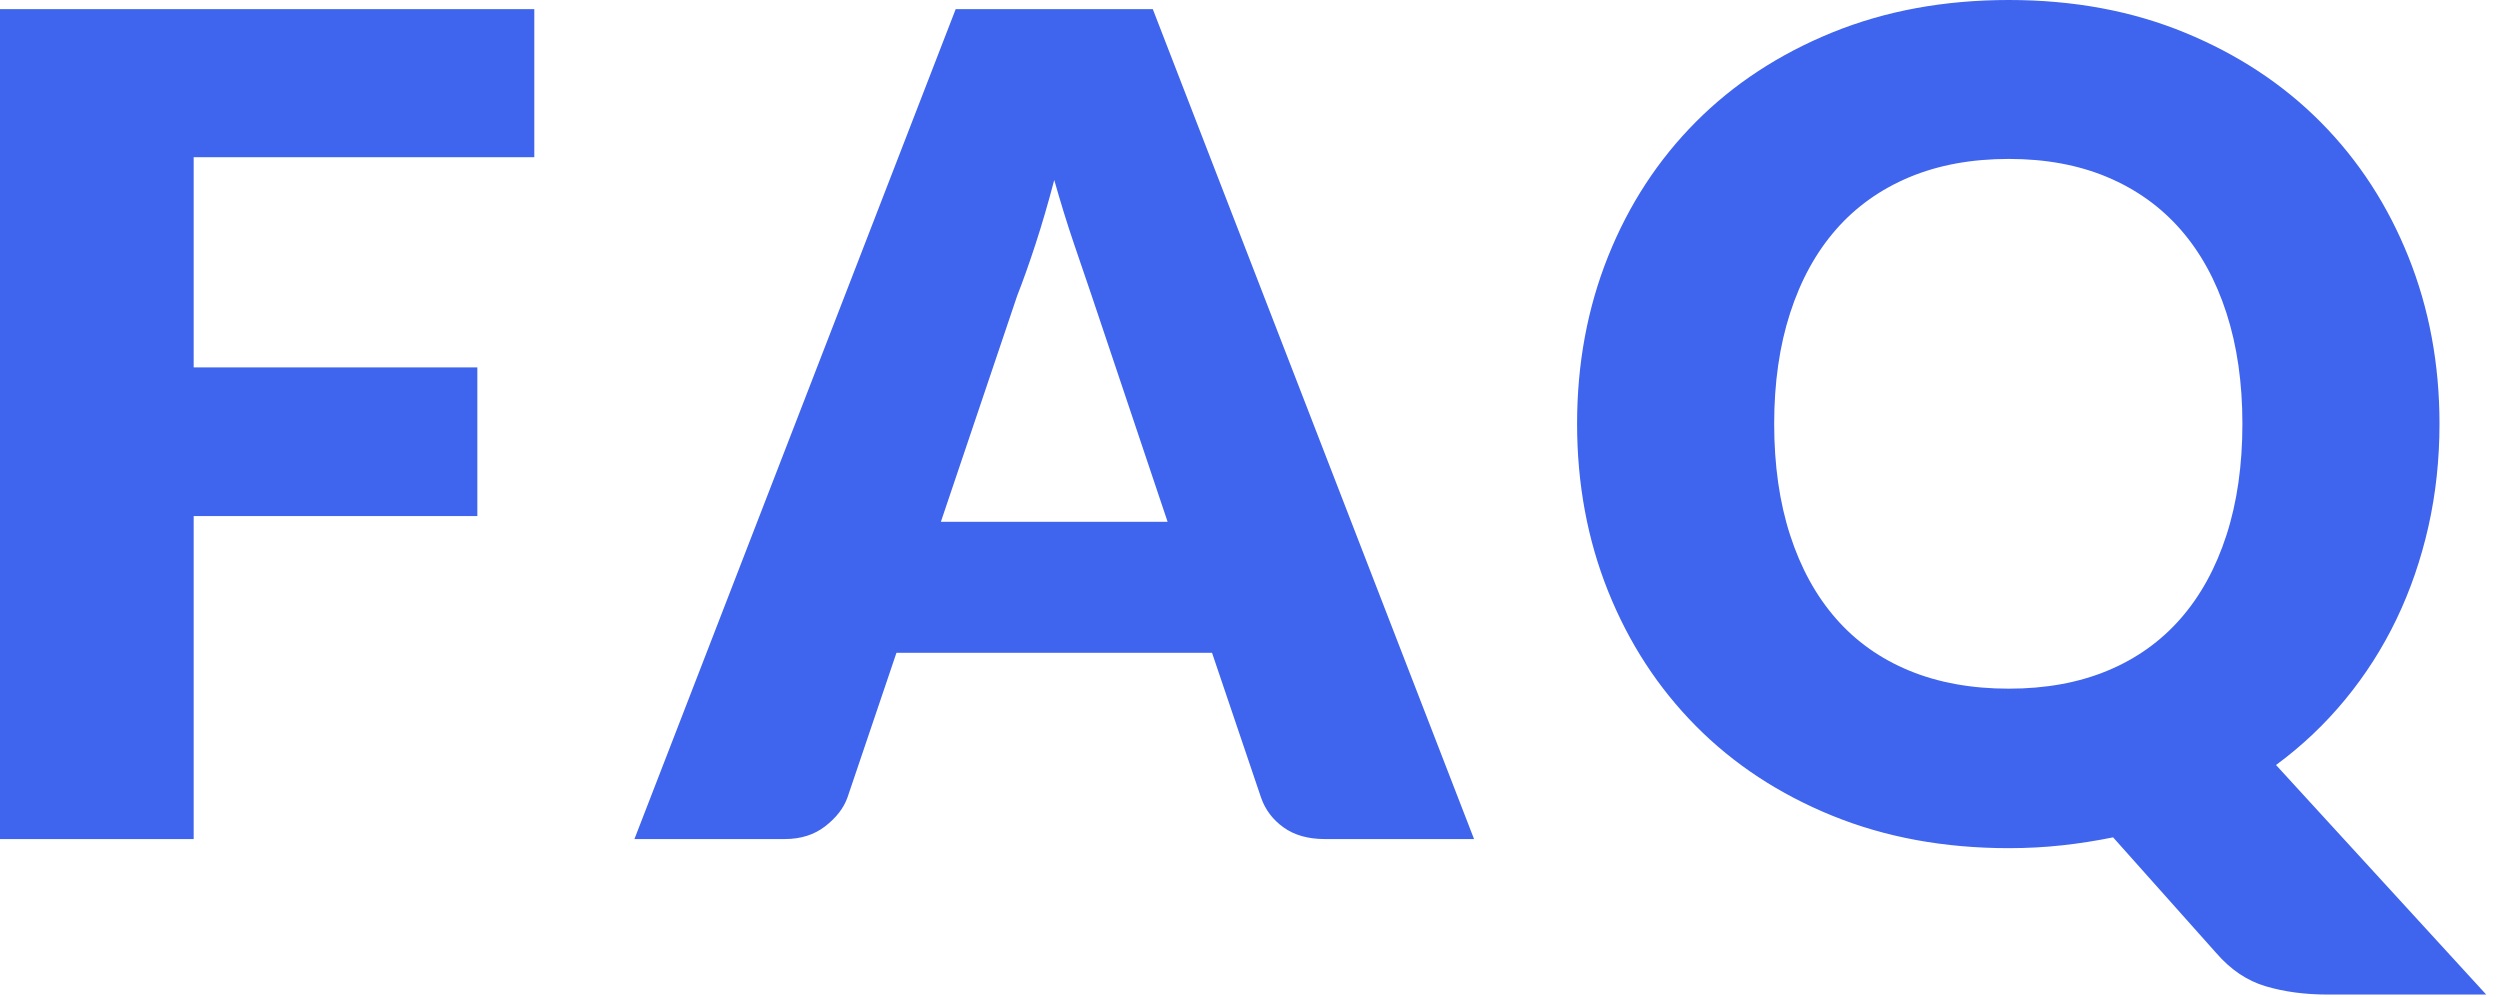
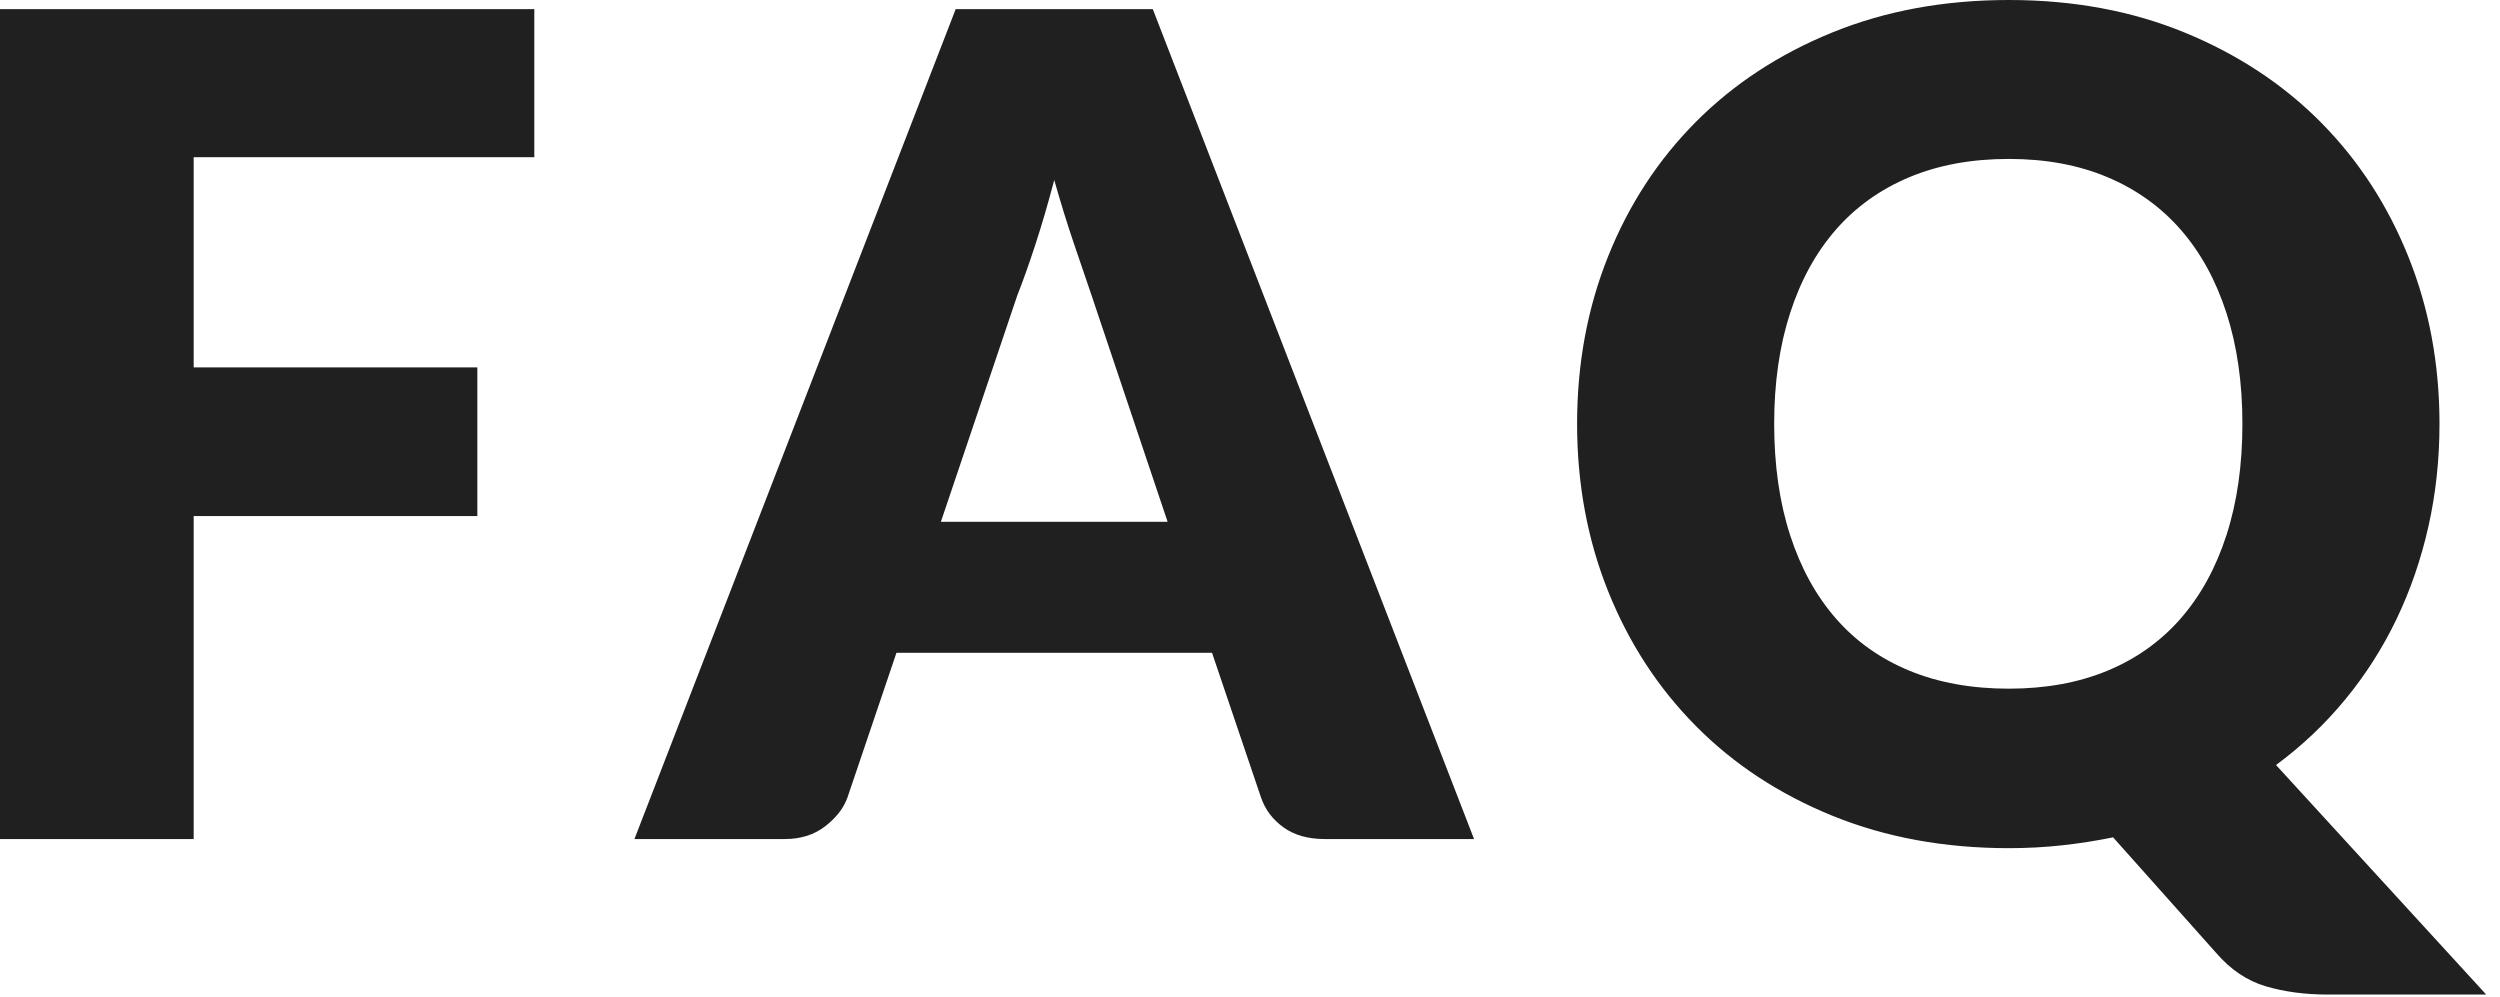
<svg xmlns="http://www.w3.org/2000/svg" width="158px" height="63px" viewBox="0 0 158 63" version="1.1">
  <defs />
  <g id="querycon-questions-section" stroke="none" stroke-width="1" fill="none" fill-rule="evenodd" transform="translate(-384, -9364)">
-     <g id="Group-41" transform="translate(305, 8966)" fill="#3F64ED">
+     <g id="Group-41" transform="translate(305, 8966)" fill="#202020">
      <g id="Group-36" transform="translate(0, 276)">
        <g id="view-github-project">
          <path d="M112.768,122.576 L112.768,131.936 L91.24,131.936 L91.24,145.22 L109.168,145.22 L109.168,154.616 L91.24,154.616 L91.24,175.028 L79,175.028 L79,122.576 L112.768,122.576 Z M172.16,175.028 L162.728,175.028 C161.672,175.028 160.802,174.782 160.118,174.29 C159.434,173.798 158.96,173.168 158.696,172.4 L155.6,163.256 L135.656,163.256 L132.56,172.4 C132.32,173.072 131.852,173.678 131.156,174.218 C130.46,174.758 129.608,175.028 128.6,175.028 L119.096,175.028 L139.4,122.576 L151.856,122.576 L172.16,175.028 Z M138.464,154.976 L152.792,154.976 L147.968,140.612 C147.656,139.7 147.29,138.626 146.87,137.39 C146.45,136.154 146.036,134.816 145.628,133.376 C145.244,134.84 144.848,136.196 144.44,137.444 C144.032,138.692 143.648,139.772 143.288,140.684 L138.464,154.976 Z M233.176,148.784 C233.176,151.04 232.942,153.206 232.474,155.282 C232.006,157.358 231.334,159.308 230.458,161.132 C229.582,162.956 228.502,164.648 227.218,166.208 C225.934,167.768 224.476,169.148 222.844,170.348 L236.128,184.856 L226.12,184.856 C224.68,184.856 223.372,184.682 222.196,184.334 C221.02,183.986 219.976,183.284 219.064,182.228 L212.548,174.92 C211.492,175.136 210.418,175.304 209.326,175.424 C208.234,175.544 207.112,175.604 205.96,175.604 C201.88,175.604 198.16,174.92 194.8,173.552 C191.44,172.184 188.566,170.294 186.178,167.882 C183.79,165.47 181.942,162.632 180.634,159.368 C179.326,156.104 178.672,152.576 178.672,148.784 C178.672,144.992 179.326,141.464 180.634,138.2 C181.942,134.936 183.79,132.104 186.178,129.704 C188.566,127.304 191.44,125.42 194.8,124.052 C198.16,122.684 201.88,122 205.96,122 C210.04,122 213.754,122.69 217.102,124.07 C220.45,125.45 223.312,127.34 225.688,129.74 C228.064,132.14 229.906,134.972 231.214,138.236 C232.522,141.5 233.176,145.016 233.176,148.784 Z M220.72,148.784 C220.72,146.192 220.384,143.858 219.712,141.782 C219.04,139.706 218.074,137.948 216.814,136.508 C215.554,135.068 214.012,133.964 212.188,133.196 C210.364,132.428 208.288,132.044 205.96,132.044 C203.608,132.044 201.514,132.428 199.678,133.196 C197.842,133.964 196.294,135.068 195.034,136.508 C193.774,137.948 192.808,139.706 192.136,141.782 C191.464,143.858 191.128,146.192 191.128,148.784 C191.128,151.4 191.464,153.746 192.136,155.822 C192.808,157.898 193.774,159.656 195.034,161.096 C196.294,162.536 197.842,163.634 199.678,164.39 C201.514,165.146 203.608,165.524 205.96,165.524 C208.288,165.524 210.364,165.146 212.188,164.39 C214.012,163.634 215.554,162.536 216.814,161.096 C218.074,159.656 219.04,157.898 219.712,155.822 C220.384,153.746 220.72,151.4 220.72,148.784 Z" id="FAQ" />
        </g>
      </g>
    </g>
  </g>
</svg>
